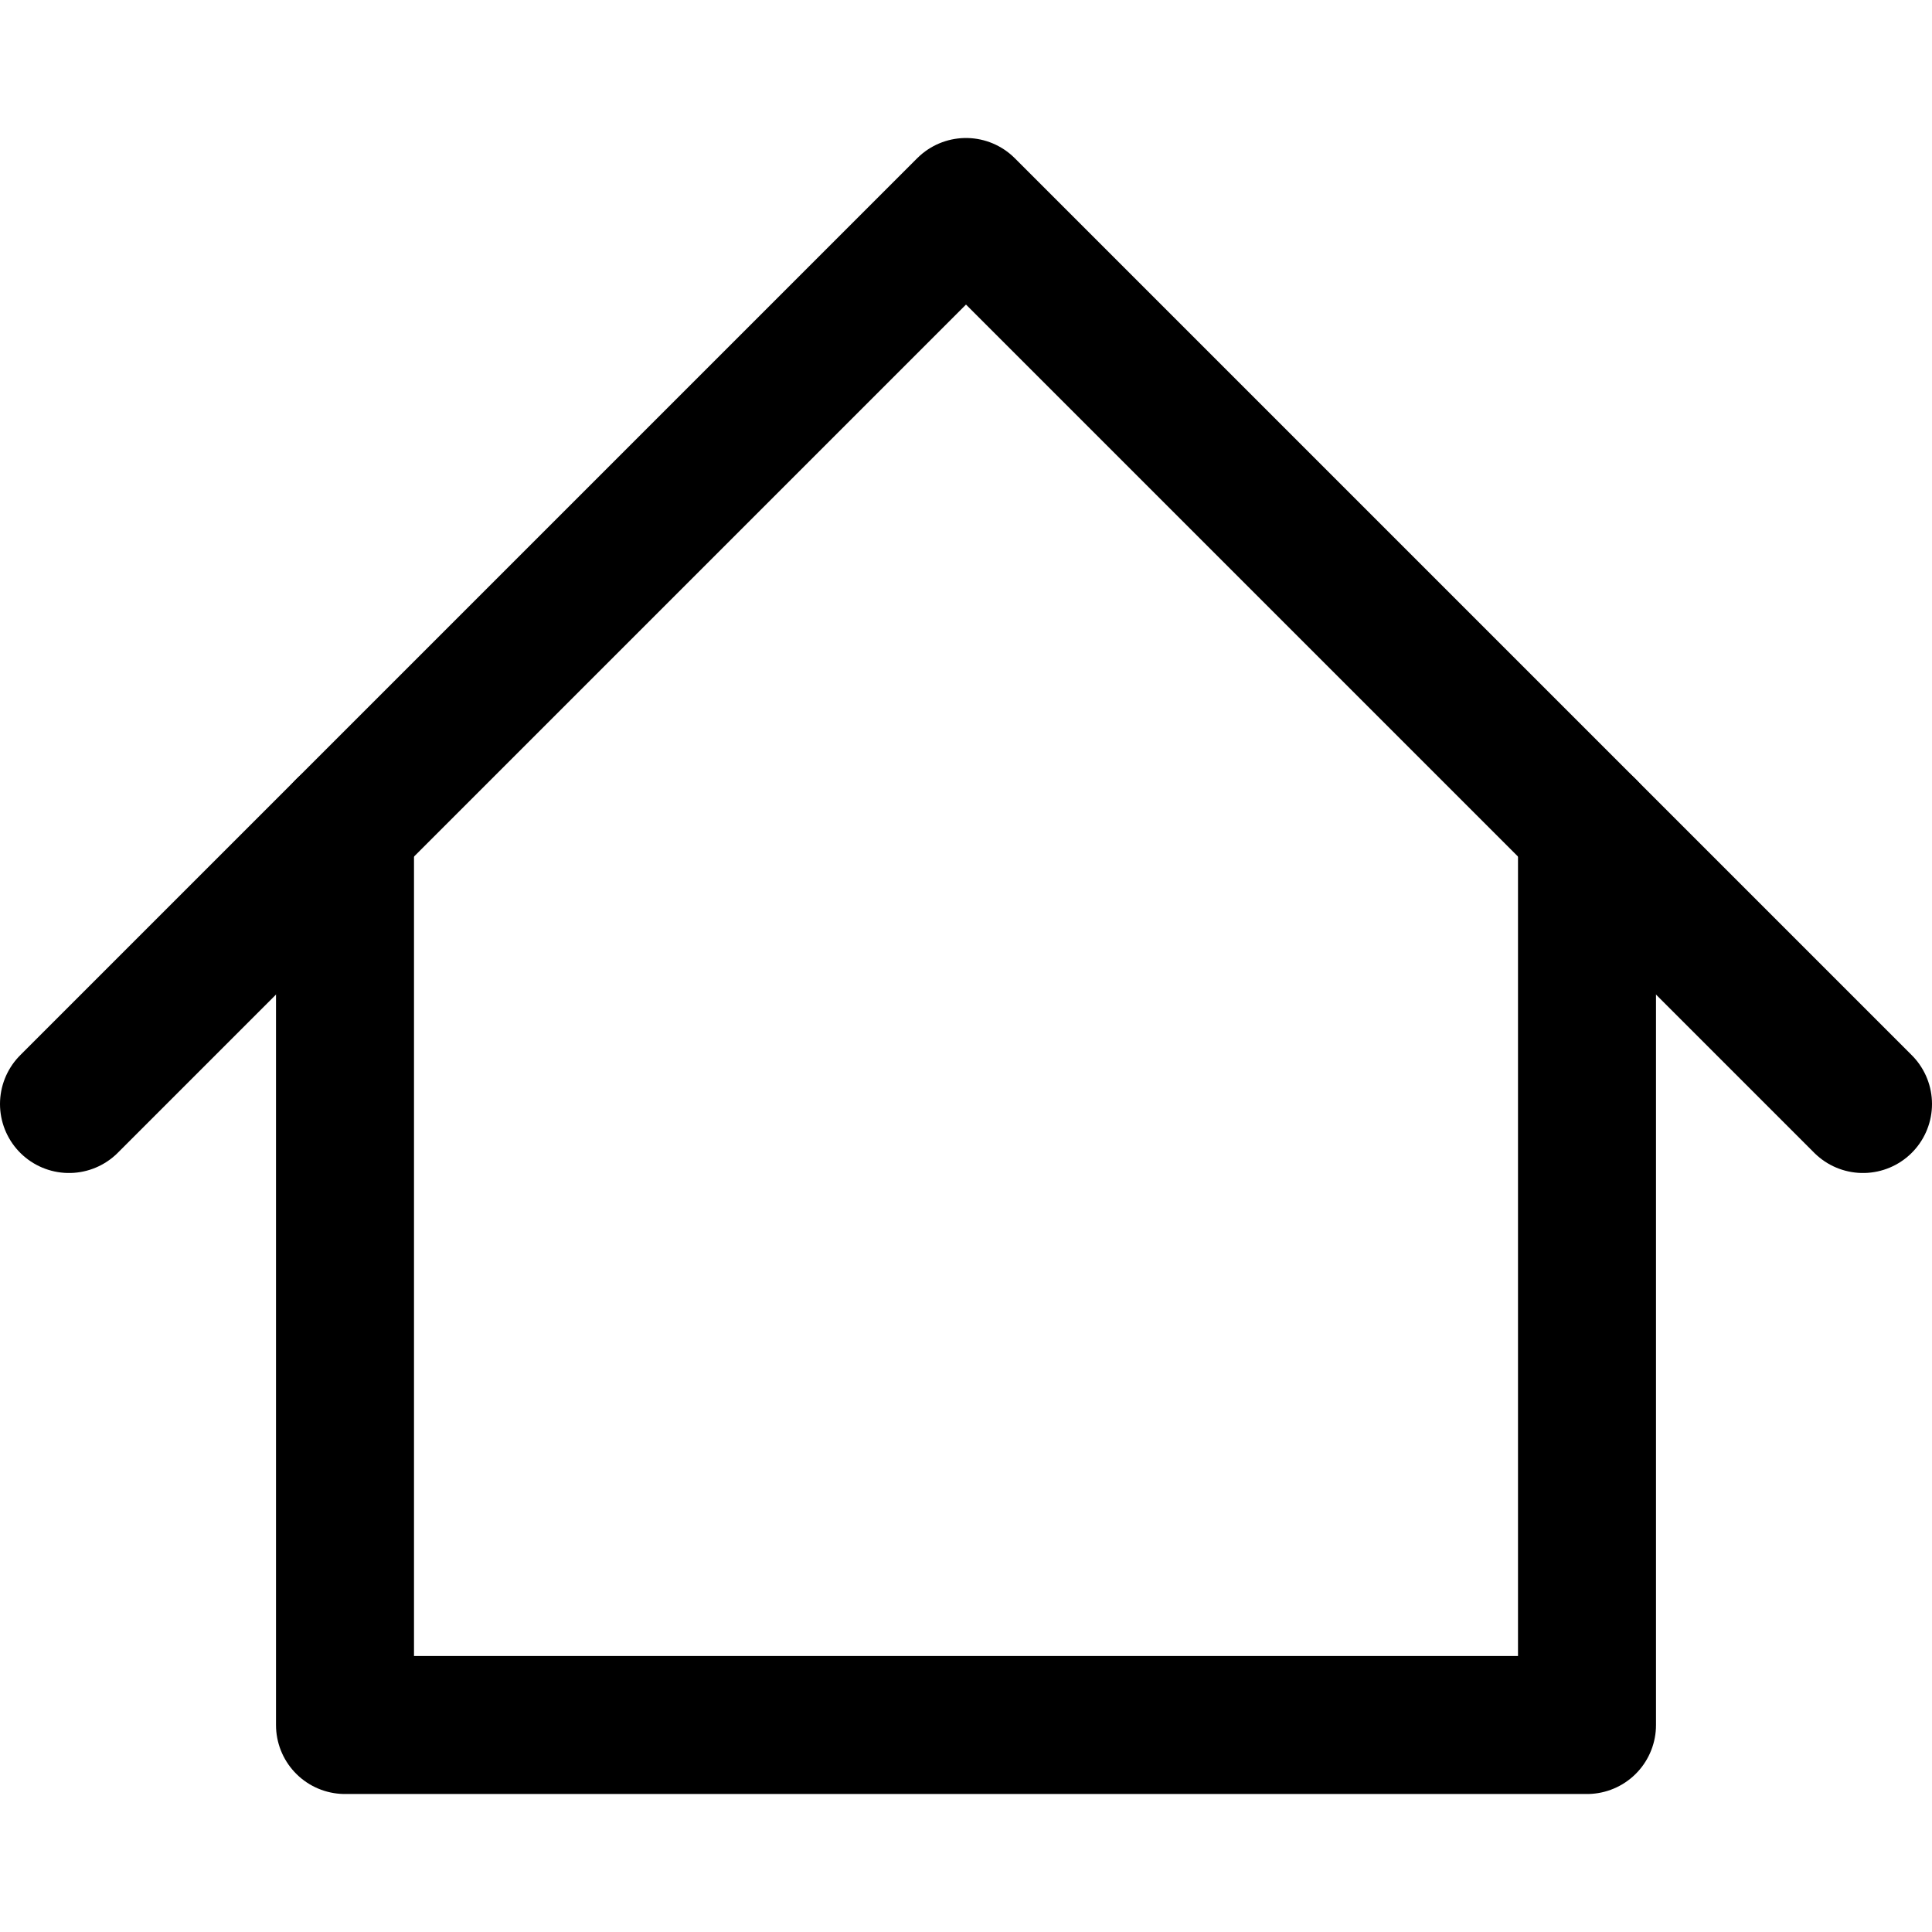
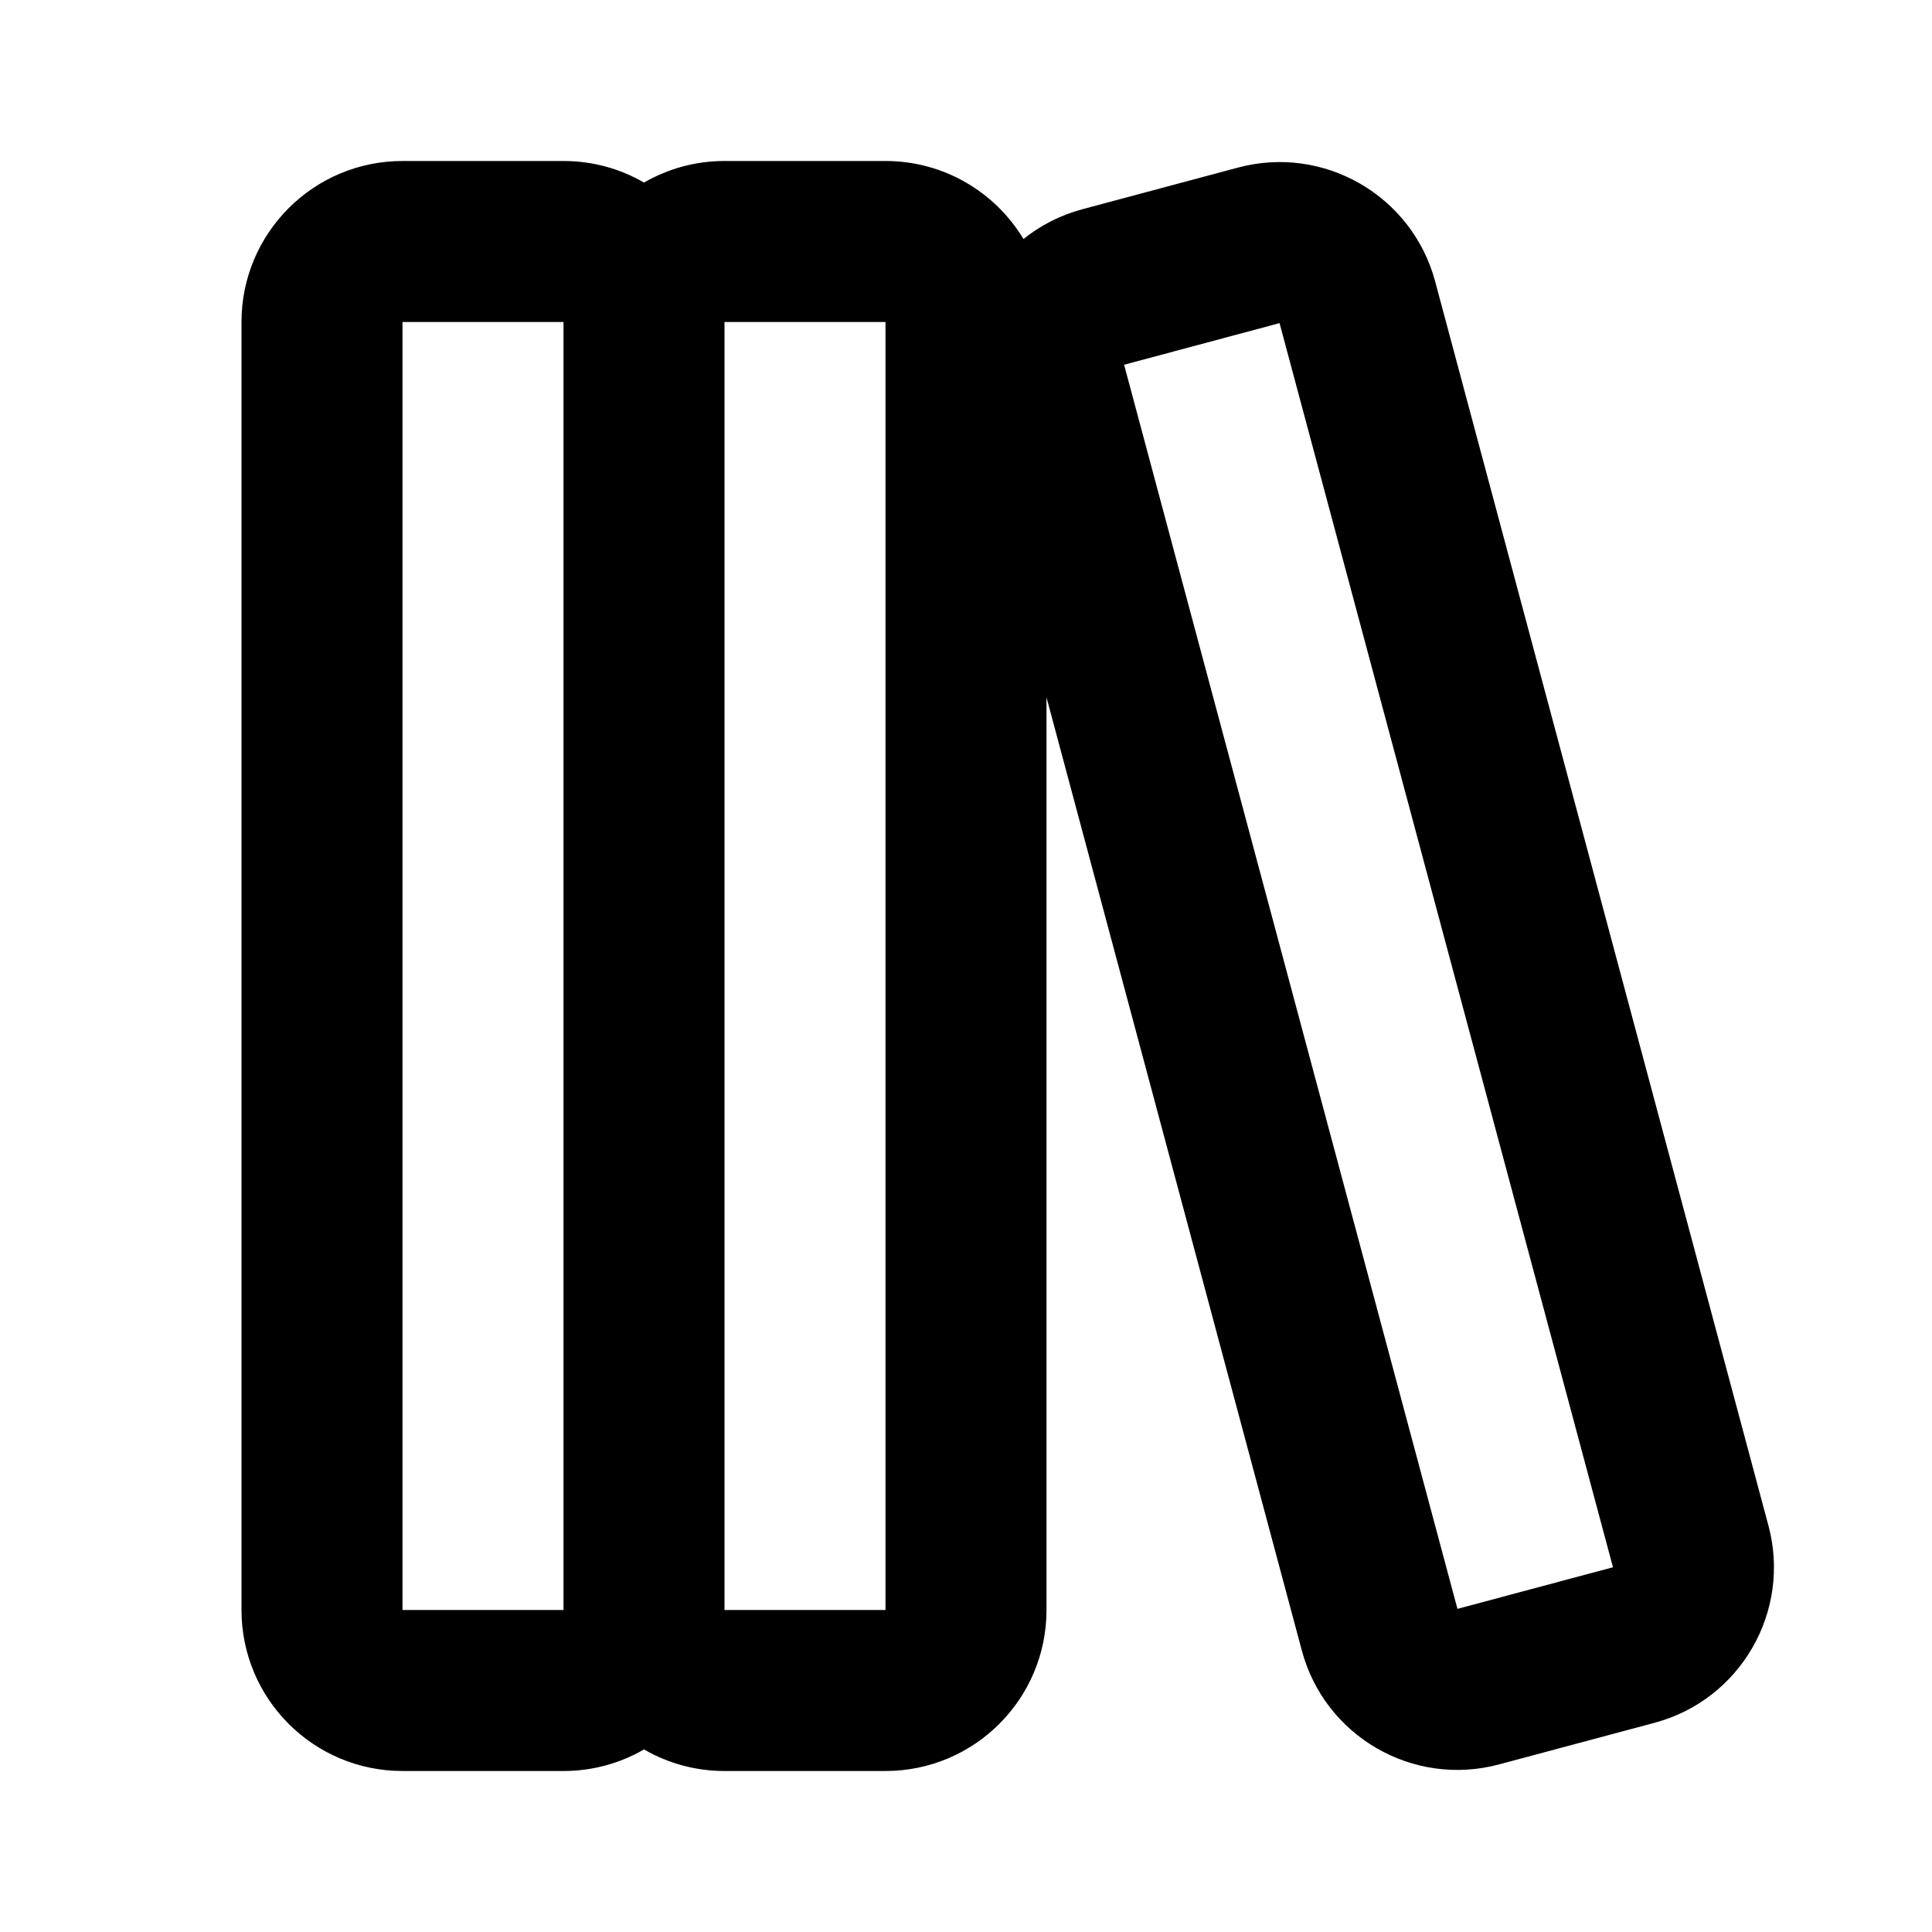
- <svg xmlns="http://www.w3.org/2000/svg" fill="none" viewBox="0 0 14 14" id="Home-4--Streamline-Core" height="14" width="14">
-   <g id="home-4--home-house-roof-shelter">
-     <path id="Vector" stroke="currentColor" stroke-linecap="round" stroke-linejoin="round" d="M0.5 8 7 1.5 13.5 8" stroke-width="1" />
-     <path id="Vector_2" stroke="currentColor" stroke-linecap="round" stroke-linejoin="round" d="m2.5 6 0 6.5h9V6" stroke-width="1" />
+ <svg xmlns="http://www.w3.org/2000/svg" width="24" height="24">
+   <g fill="none" fill-rule="evenodd">
+     <path d="M24 0v24H0V0zM12.593 23.258l-.011.002-.071.035-.02.004-.014-.004-.071-.035c-.01-.004-.019-.001-.024.005l-.004.01-.017.428.005.02.01.013.104.074.015.004.012-.004.104-.074.012-.016.004-.017-.017-.427c-.002-.01-.009-.017-.017-.018m.265-.113-.013.002-.185.093-.01.01-.003.011.018.43.005.012.008.007.201.093c.012.004.023 0 .029-.008l.004-.014-.034-.614c-.003-.012-.01-.02-.02-.022m-.715.002a.023.023 0 0 0-.027.006l-.006.014-.034.614c0 .012.007.02.017.024l.015-.002.201-.093.01-.008.004-.011.017-.43-.003-.012-.01-.01z" />
+     <path fill="currentColor" d="M3 4a2 2 0 0 1 2-2h2c.364 0 .706.097 1 .268A1.99 1.99 0 0 1 9 2h2c.727 0 1.364.388 1.714.969.21-.168.456-.296.732-.37l1.932-.517a2 2 0 0 1 2.45 1.414l4.14 15.455a2 2 0 0 1-1.414 2.45l-1.932.517a2 2 0 0 1-2.45-1.414L13 8.663V20a2 2 0 0 1-2 2H9a1.99 1.99 0 0 1-1-.268A1.99 1.99 0 0 1 7 22H5a2 2 0 0 1-2-2zm2 0h2v16H5zm6 16H9V4h2zm2.964-15.469 1.931-.517 4.142 15.455-1.932.517z" />
  </g>
</svg>
